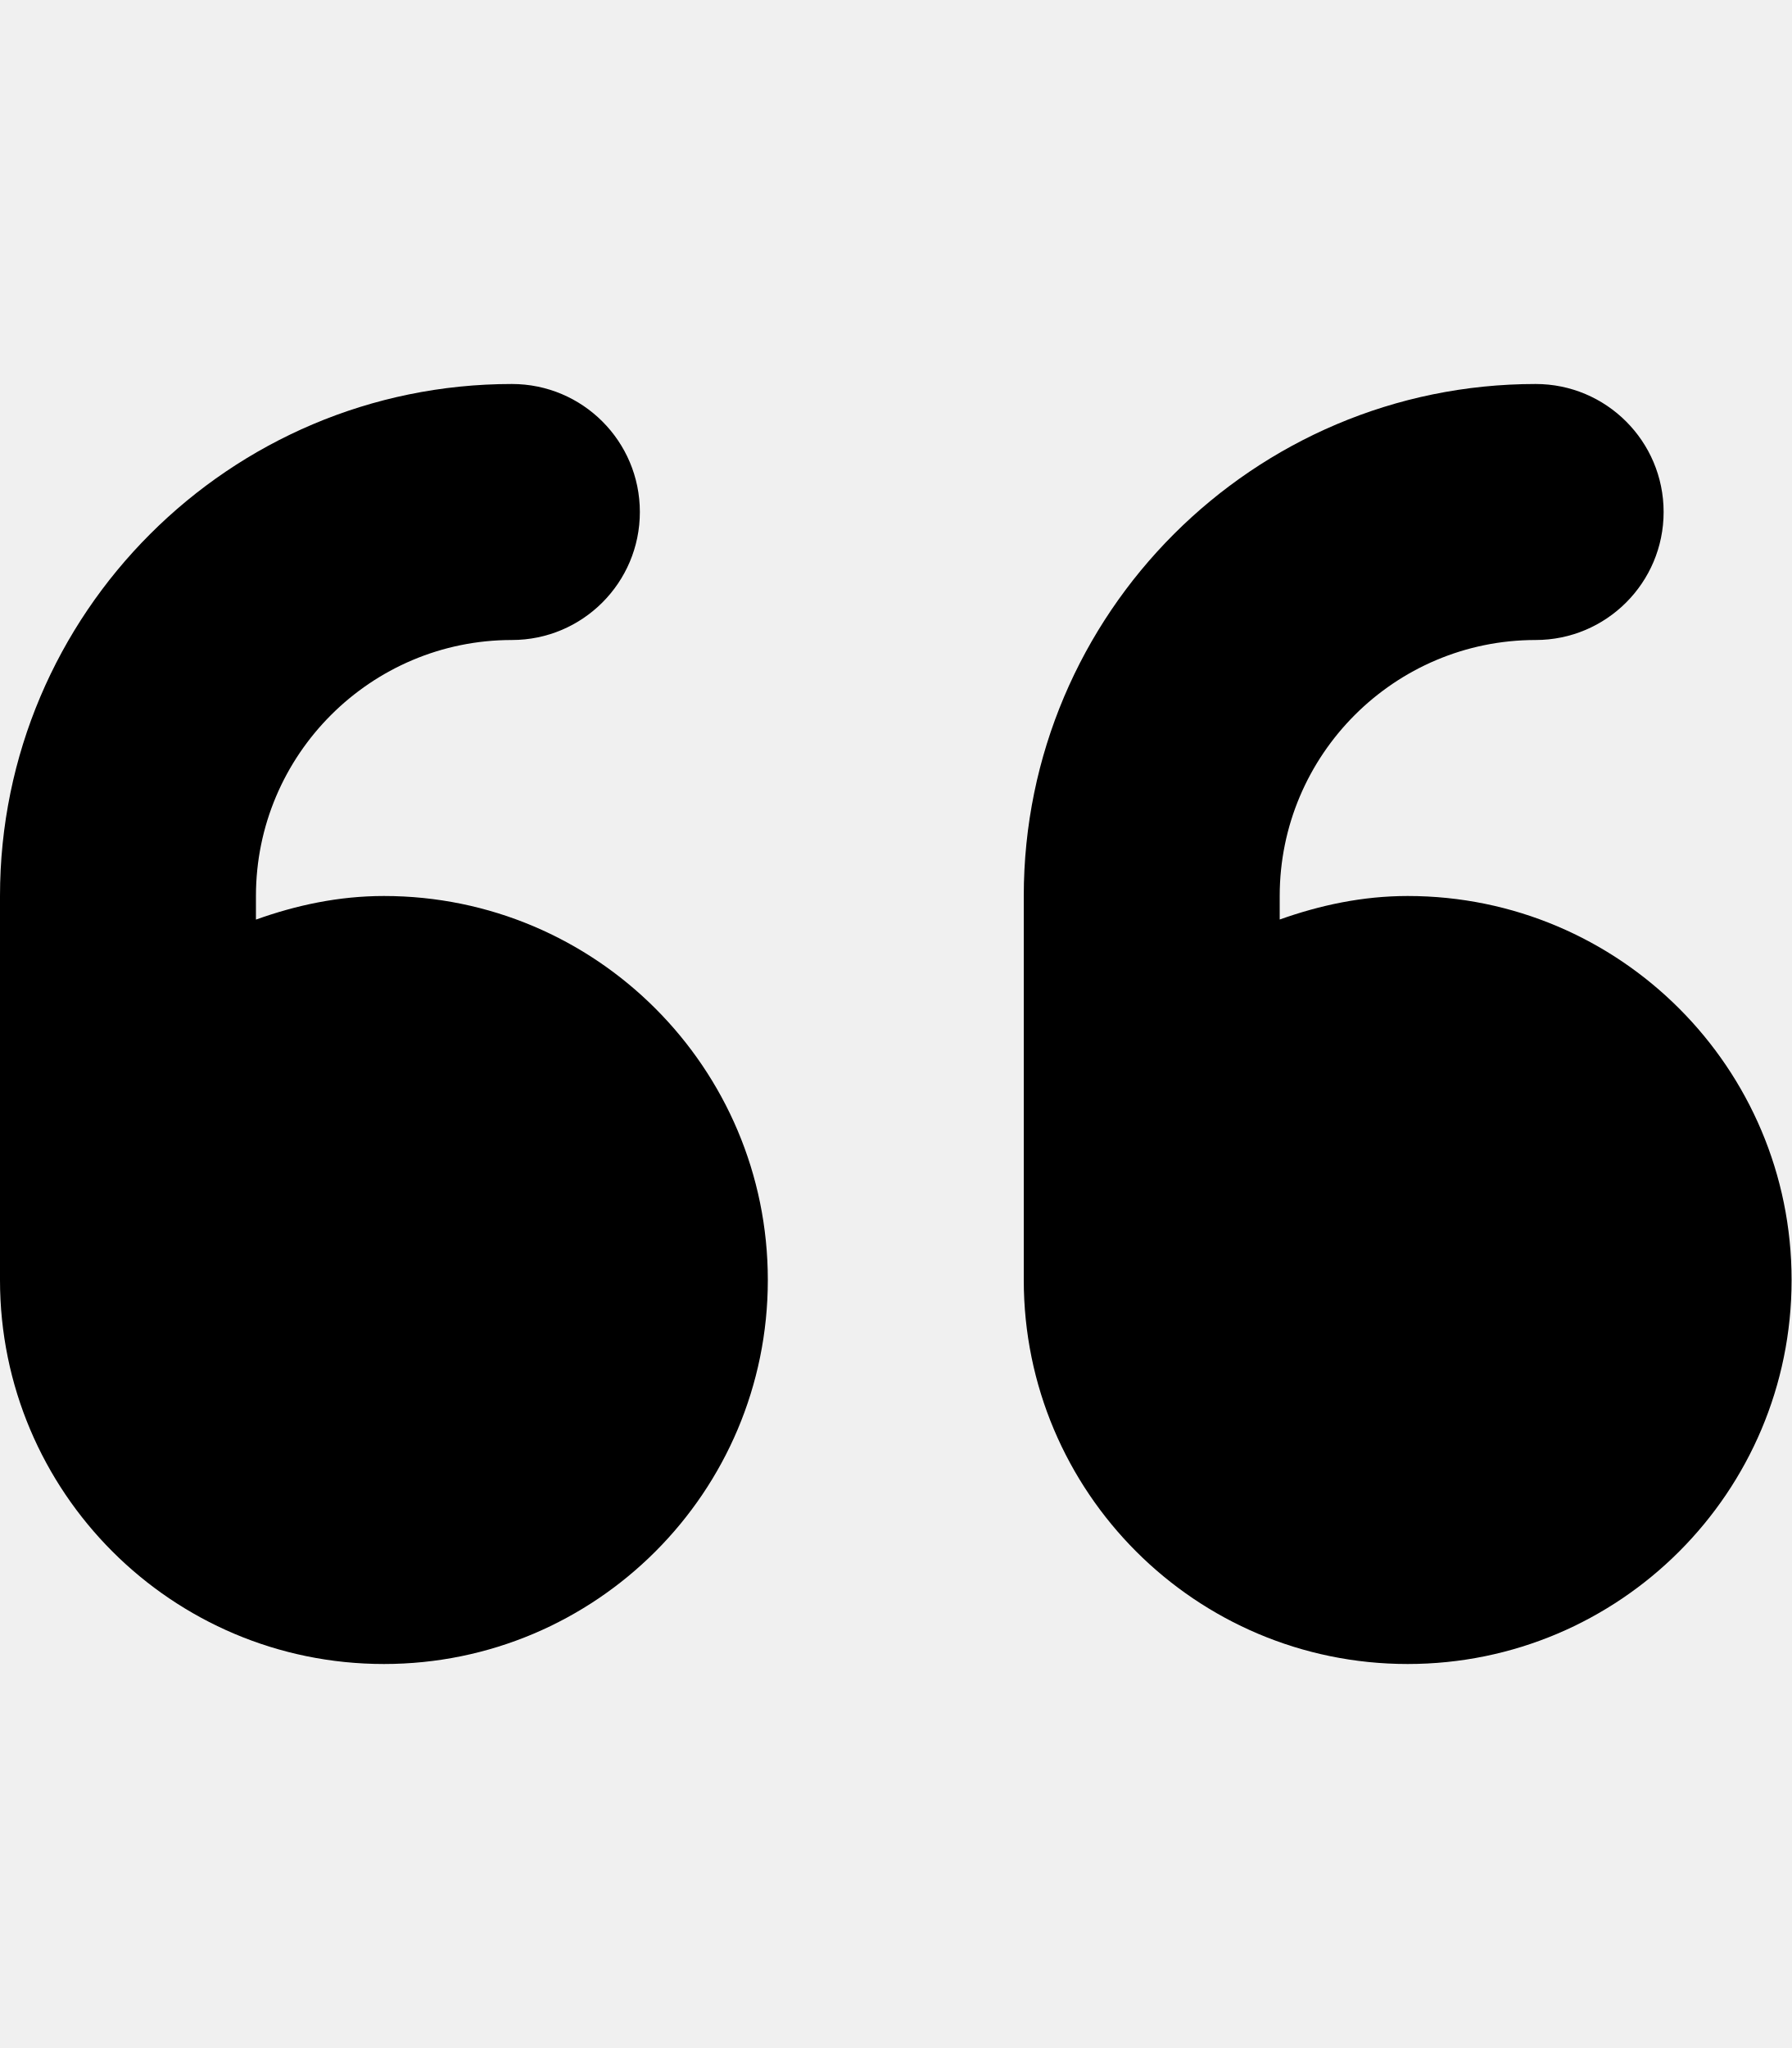
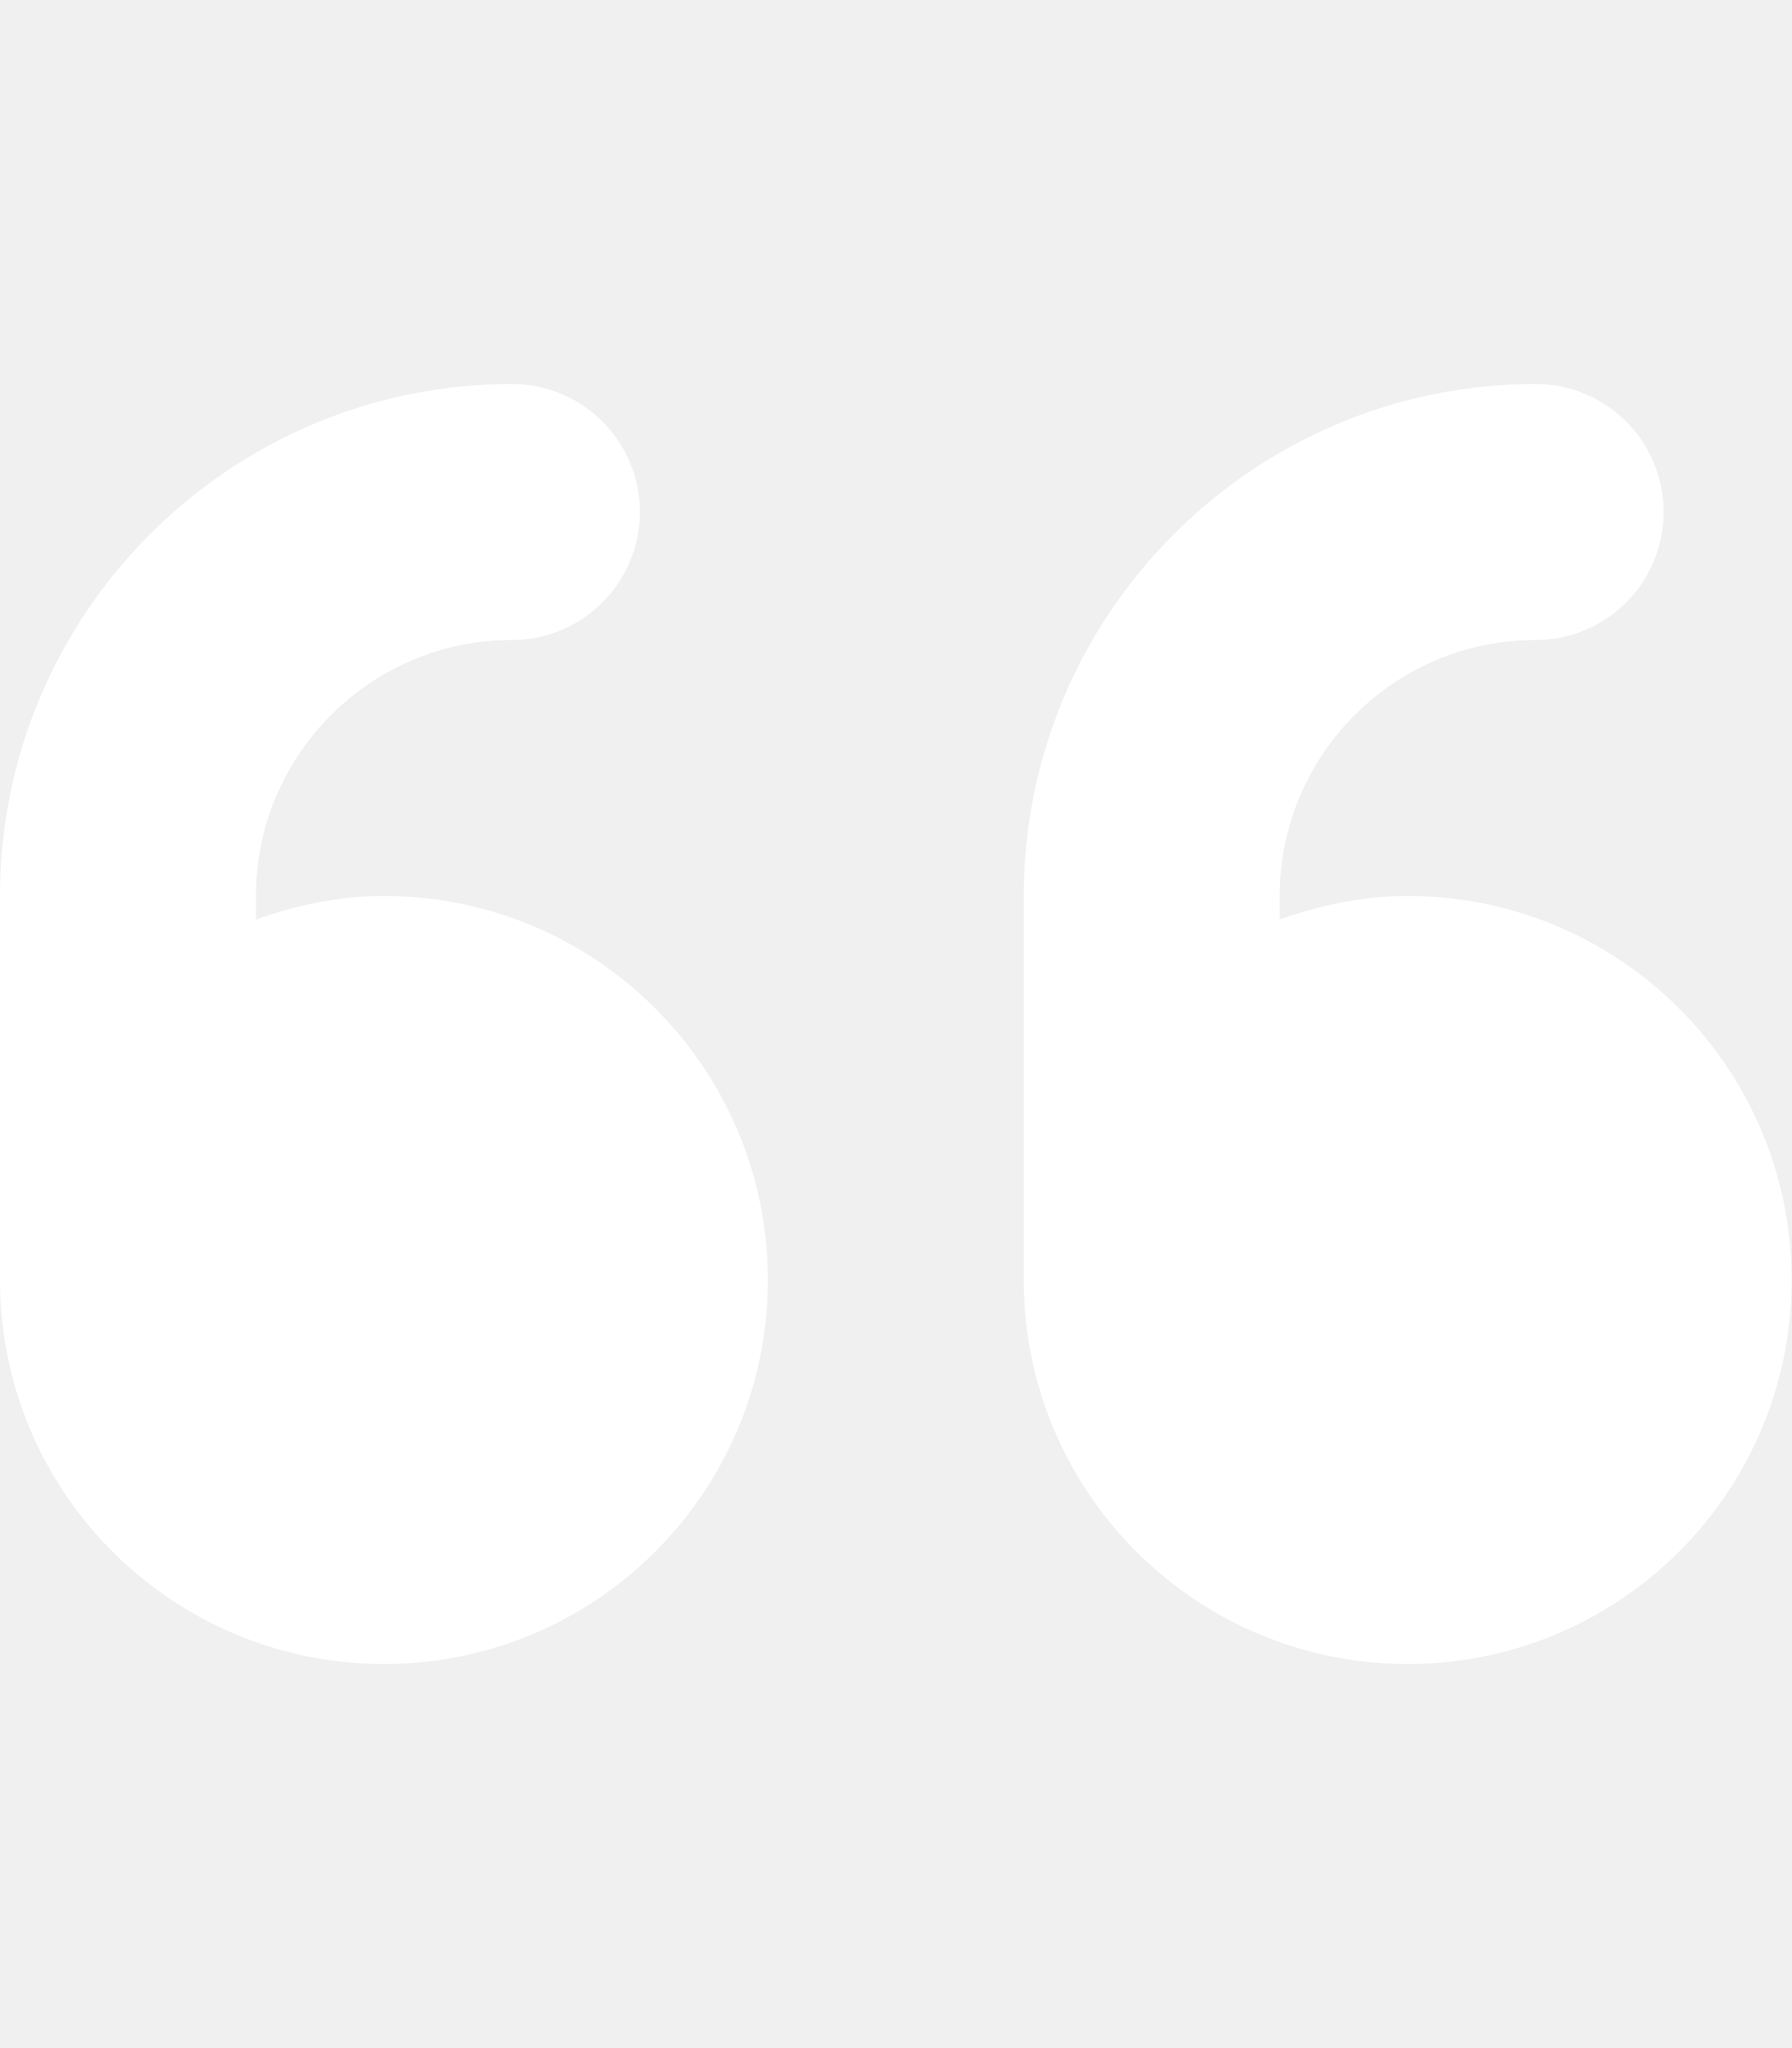
<svg xmlns="http://www.w3.org/2000/svg" class="svg-inline--fa fa-quote-left" aria-hidden="true" focusable="false" data-prefix="fas" data-icon="quote-left" role="img" viewBox="0 0 448 512" data-fa-i2svg="">
-   <path fill="currentColor" d="M96 224C84.72 224 74.05 226.3 64 229.9V224c0-35.3 28.7-64 64-64c17.67 0 32-14.33 32-32S145.7 96 128 96C57.42 96 0 153.4 0 224v96c0 53.02 42.98 96 96 96s96-42.98 96-96S149 224 96 224zM352 224c-11.28 0-21.95 2.305-32 5.879V224c0-35.3 28.7-64 64-64c17.67 0 32-14.33 32-32s-14.33-32-32-32c-70.58 0-128 57.42-128 128v96c0 53.02 42.98 96 96 96s96-42.98 96-96S405 224 352 224z" />
+   <path fill="white" d="M96 224C84.72 224 74.05 226.3 64 229.9V224c0-35.3 28.7-64 64-64c17.67 0 32-14.33 32-32S145.7 96 128 96C57.42 96 0 153.4 0 224v96c0 53.02 42.98 96 96 96s96-42.98 96-96S149 224 96 224zM352 224c-11.28 0-21.95 2.305-32 5.879V224c0-35.3 28.7-64 64-64c17.67 0 32-14.33 32-32s-14.33-32-32-32c-70.58 0-128 57.42-128 128v96c0 53.02 42.98 96 96 96s96-42.98 96-96S405 224 352 224z" />
</svg>
